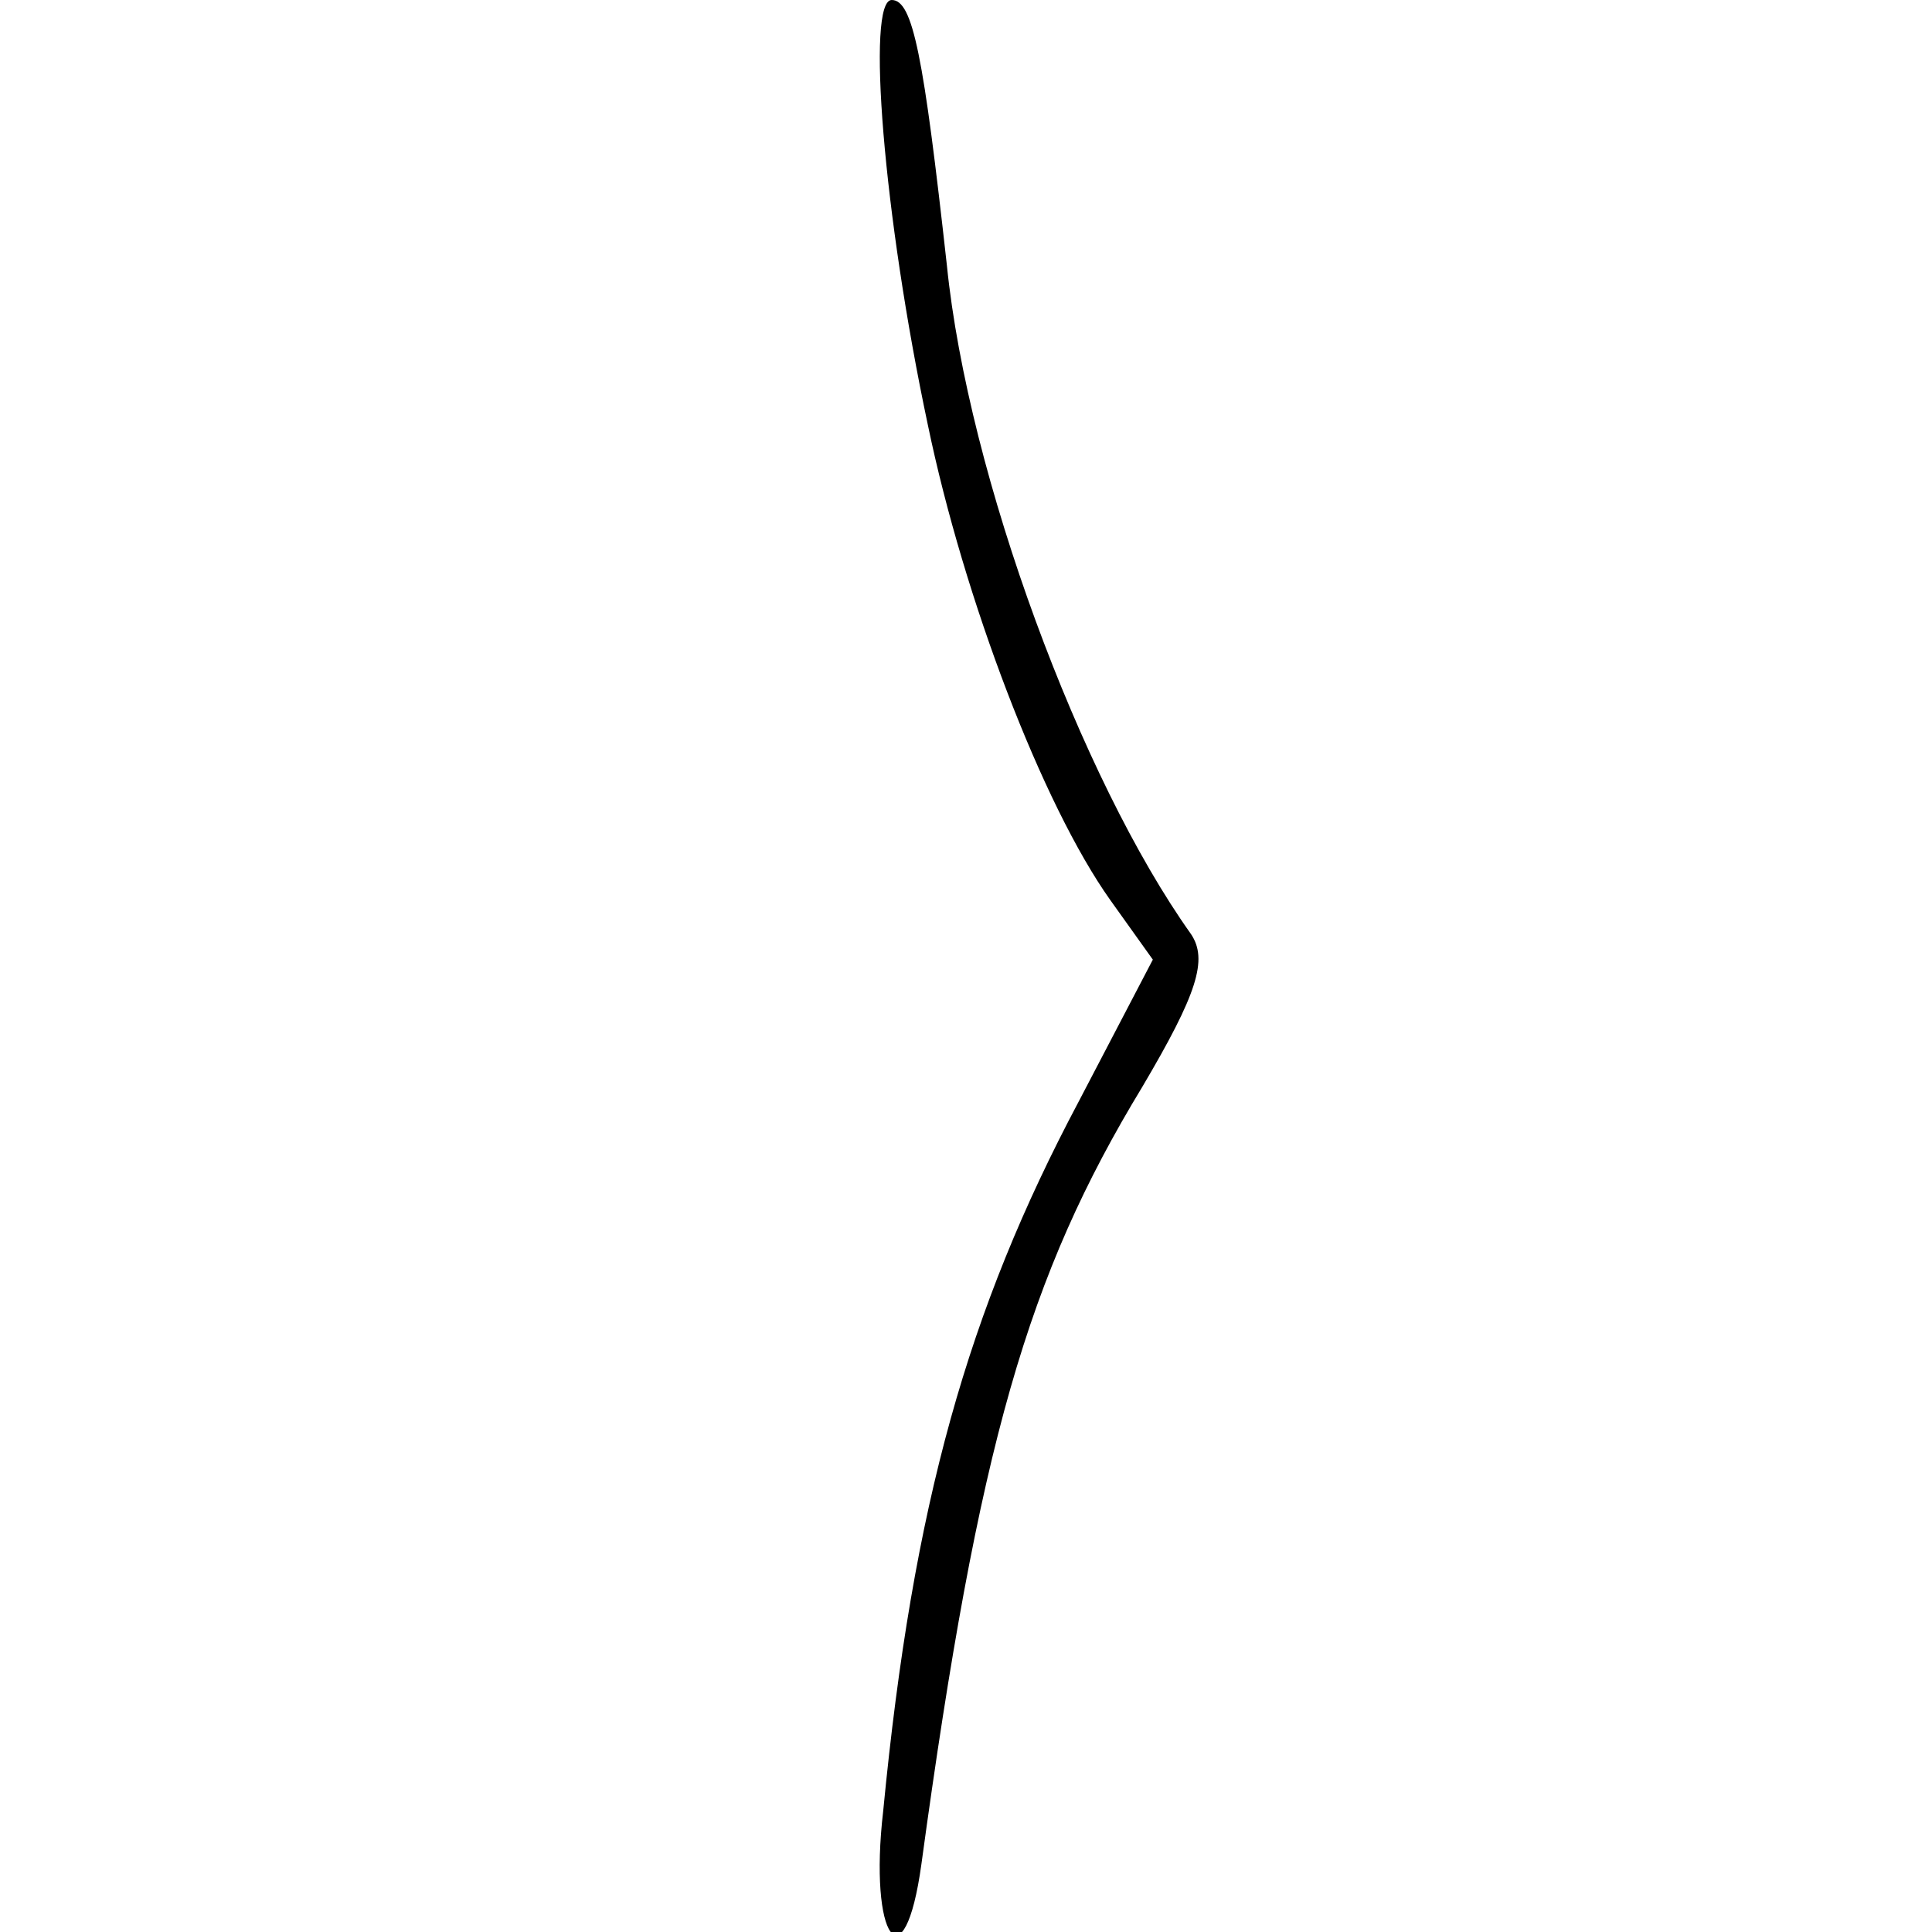
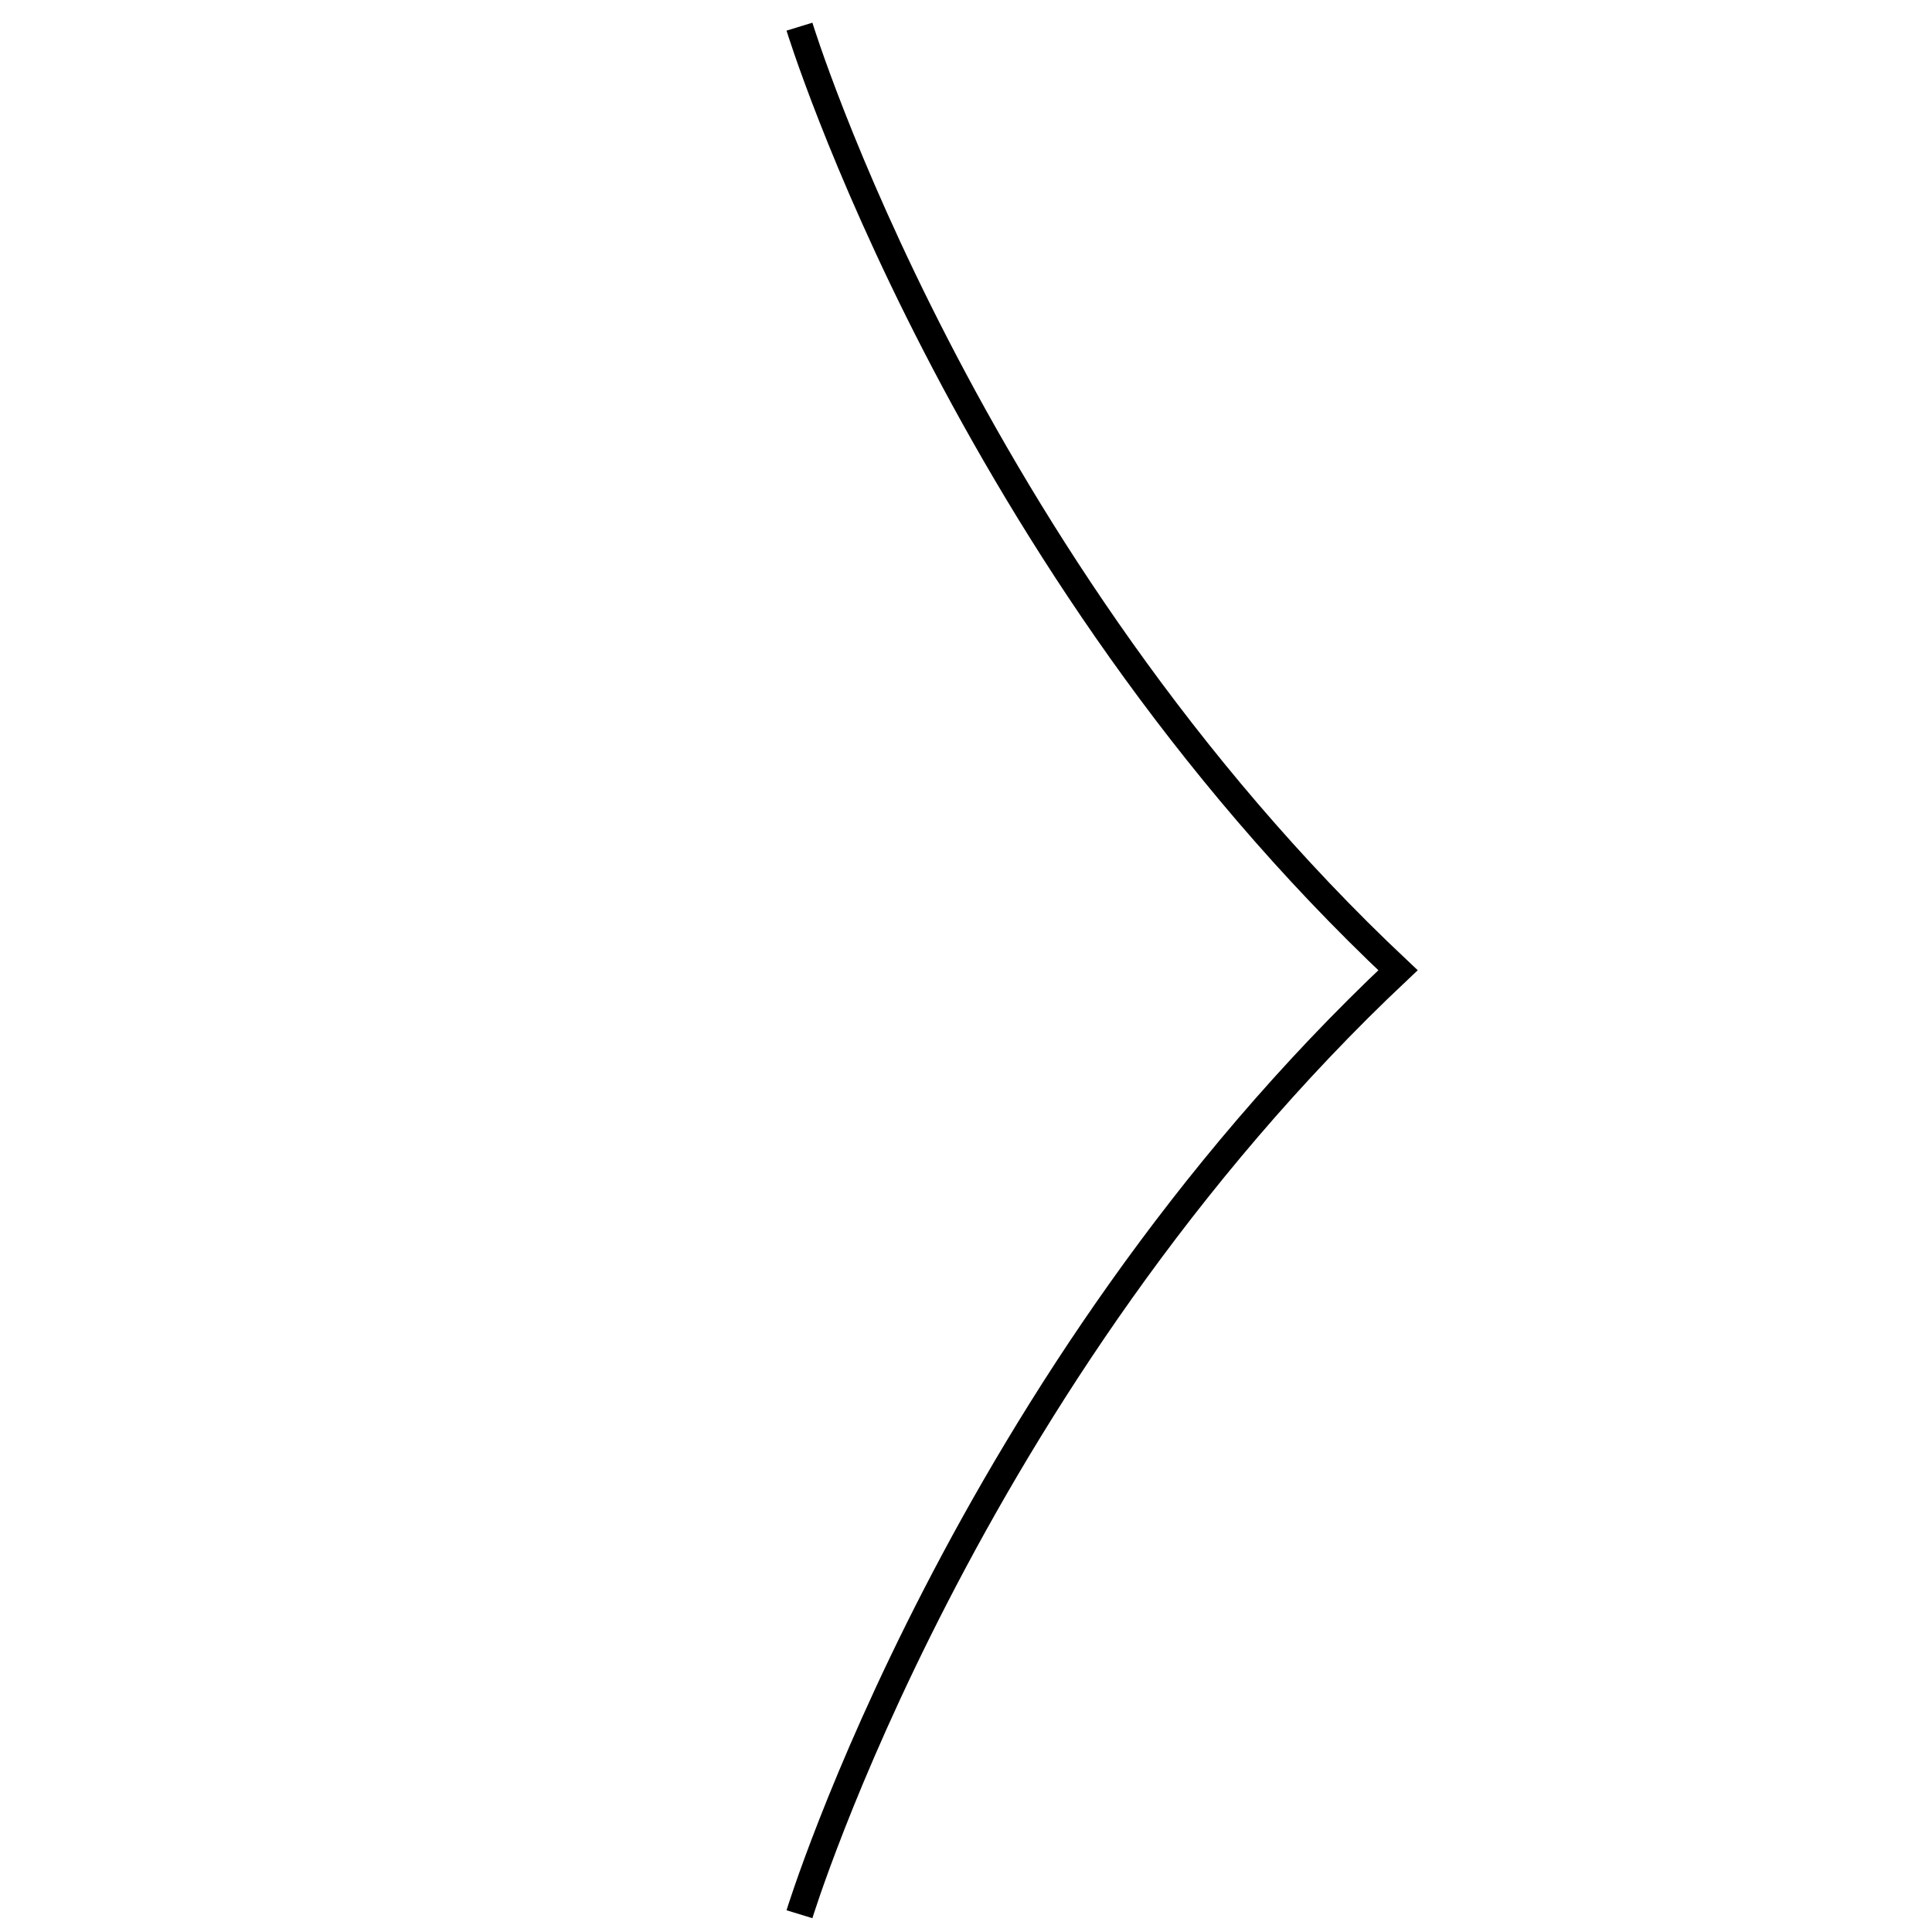
- <svg xmlns="http://www.w3.org/2000/svg" version="1.0" width="91px" height="91px" viewBox="0 0 910 910" preserveAspectRatio="xMidYMid meet">
-   <g id="layer101" fill="#000000" stroke="none">
-     <path d="M416 853 c14 -145 40 -236 92 -334 l35 -67 -20 -28 c-32 -45 -69 -142 -86 -224 -21 -99 -29 -200 -17 -200 10 0 15 26 26 125 10 99 63 242 115 315 8 12 3 28 -23 72 -54 89 -77 168 -104 366 -8 58 -25 35 -18 -25z" />
-   </g>
+ <svg xmlns="http://www.w3.org/2000/svg" version="1.1" id="Ebene_1" x="0px" y="0px" viewBox="0 0 50 50" style="enable-background:new 0 0 50 50;" xml:space="preserve">
+   <style type="text/css">
+ 	.st0{fill:none;stroke:#000000;stroke-width:0.65;stroke-miterlimit:10;}
+ 	.st1{fill:none;stroke:#000000;stroke-width:0.7;stroke-miterlimit:10;}
+ </style>
+   <path class="st1" d="M20.69,49.54c0,0,4.25-13.85,15.49-24.43C24.94,14.54,20.69,0.69,20.69,0.69" />
</svg>
